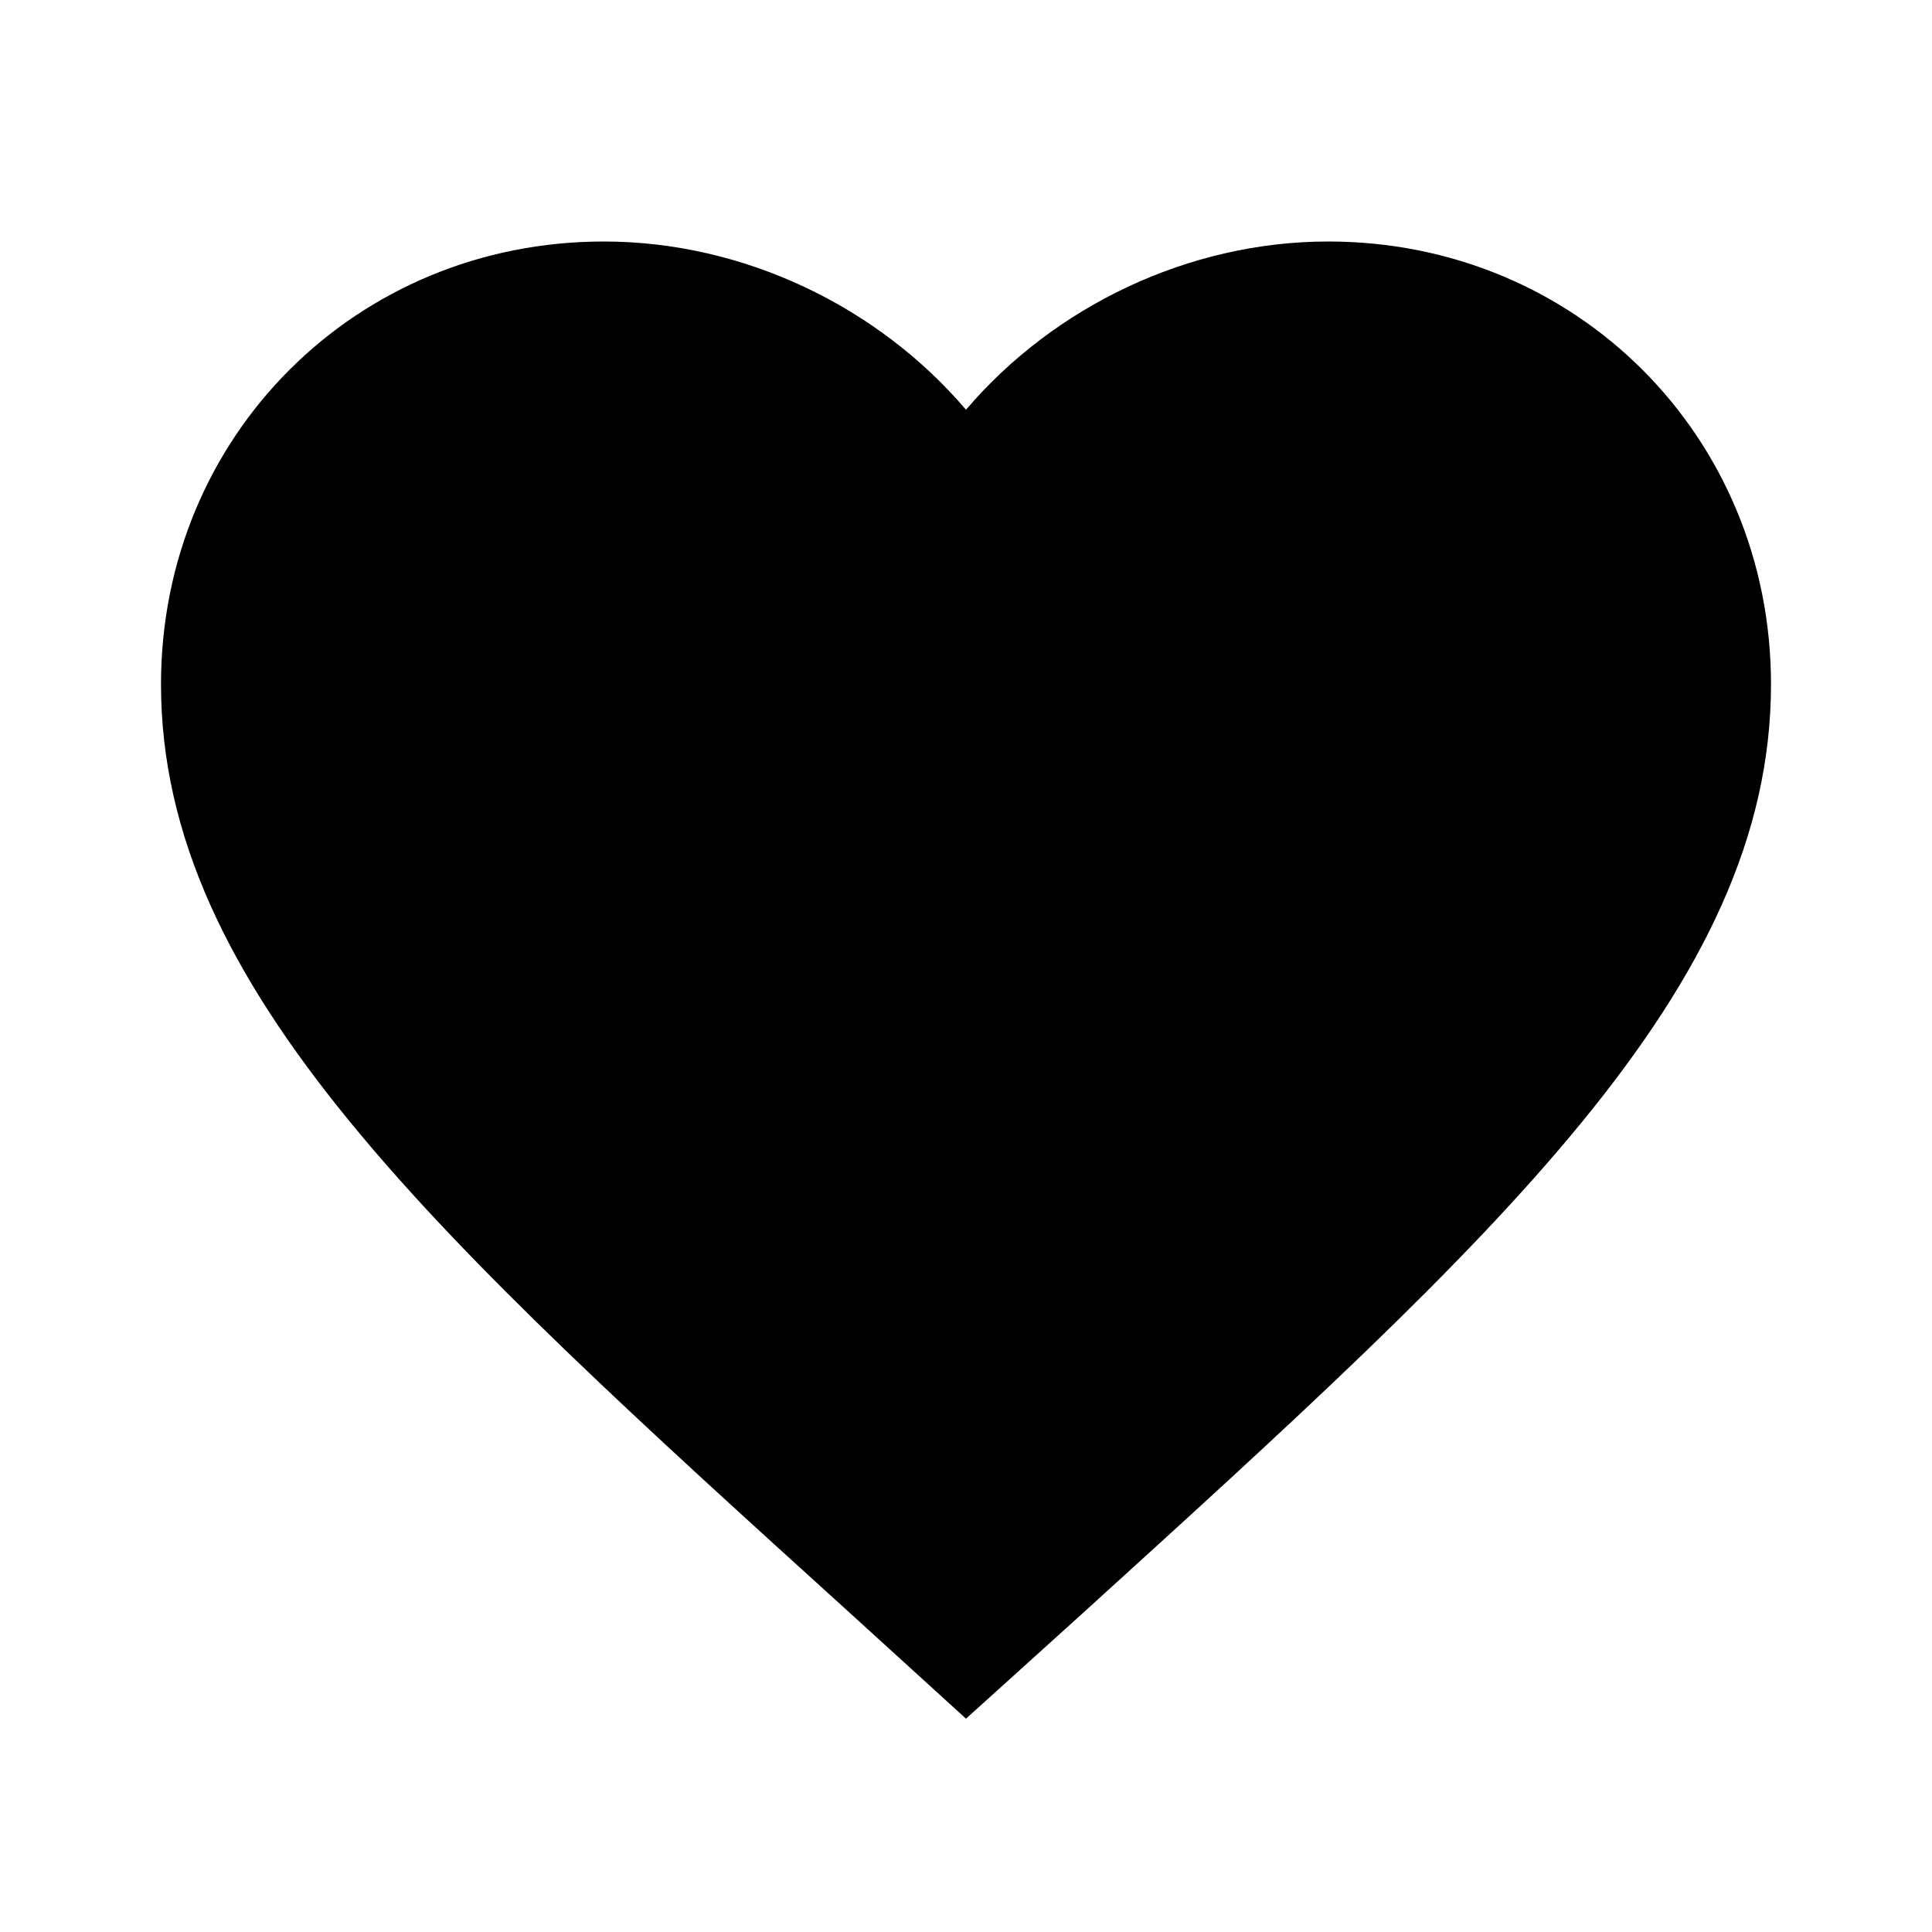
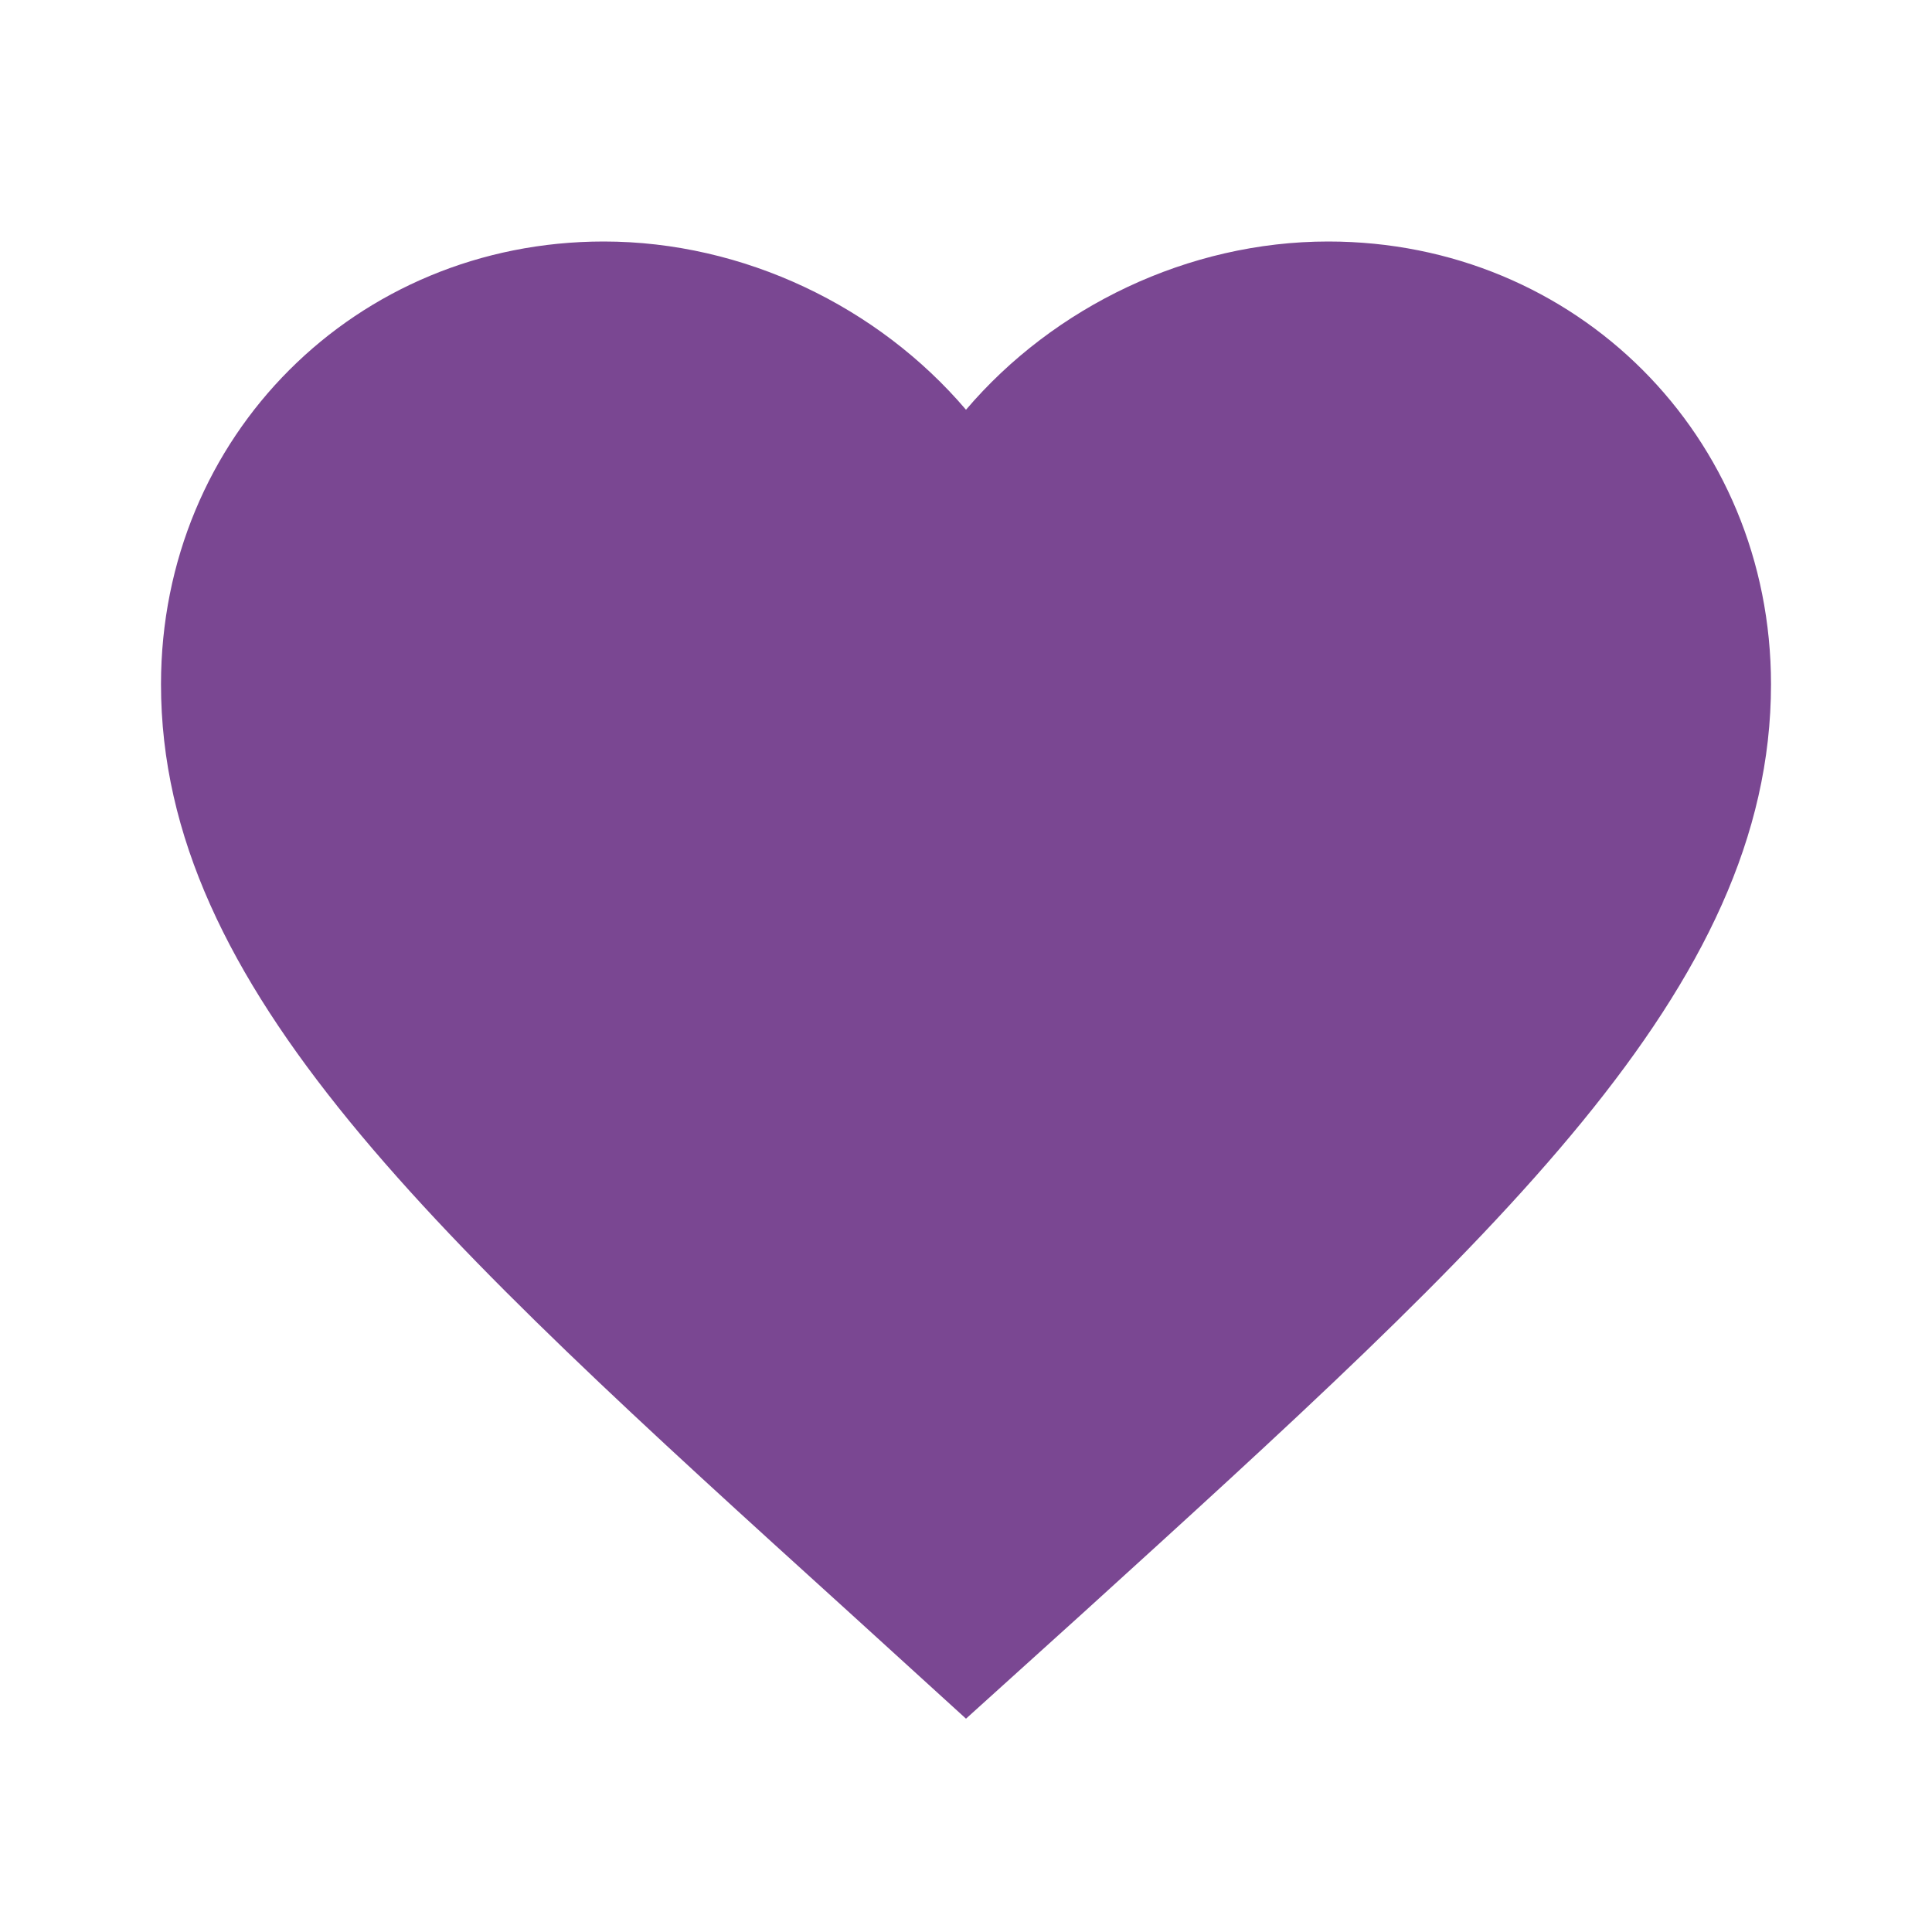
<svg xmlns="http://www.w3.org/2000/svg" width="24" height="24" viewBox="0 0 24 24">
-   <path d="M12 21.35l-1.45-1.32C5.4 15.36 2 12.28 2 8.5 2 5.42 4.42 3 7.5 3c1.74 0 3.41.81 4.5 2.09C13.09 3.81 14.76 3 16.5 3 19.58 3 22 5.42 22 8.5c0 3.78-3.4 6.86-8.55 11.54L12 21.35z" />
+   <path fill="#7a4792" d="M12 21.35l-1.45-1.32C5.4 15.36 2 12.28 2 8.5 2 5.42 4.42 3 7.5 3c1.74 0 3.41.81 4.5 2.09C13.09 3.81 14.76 3 16.5 3 19.58 3 22 5.42 22 8.5c0 3.78-3.4 6.86-8.55 11.54L12 21.35z" />
</svg>
